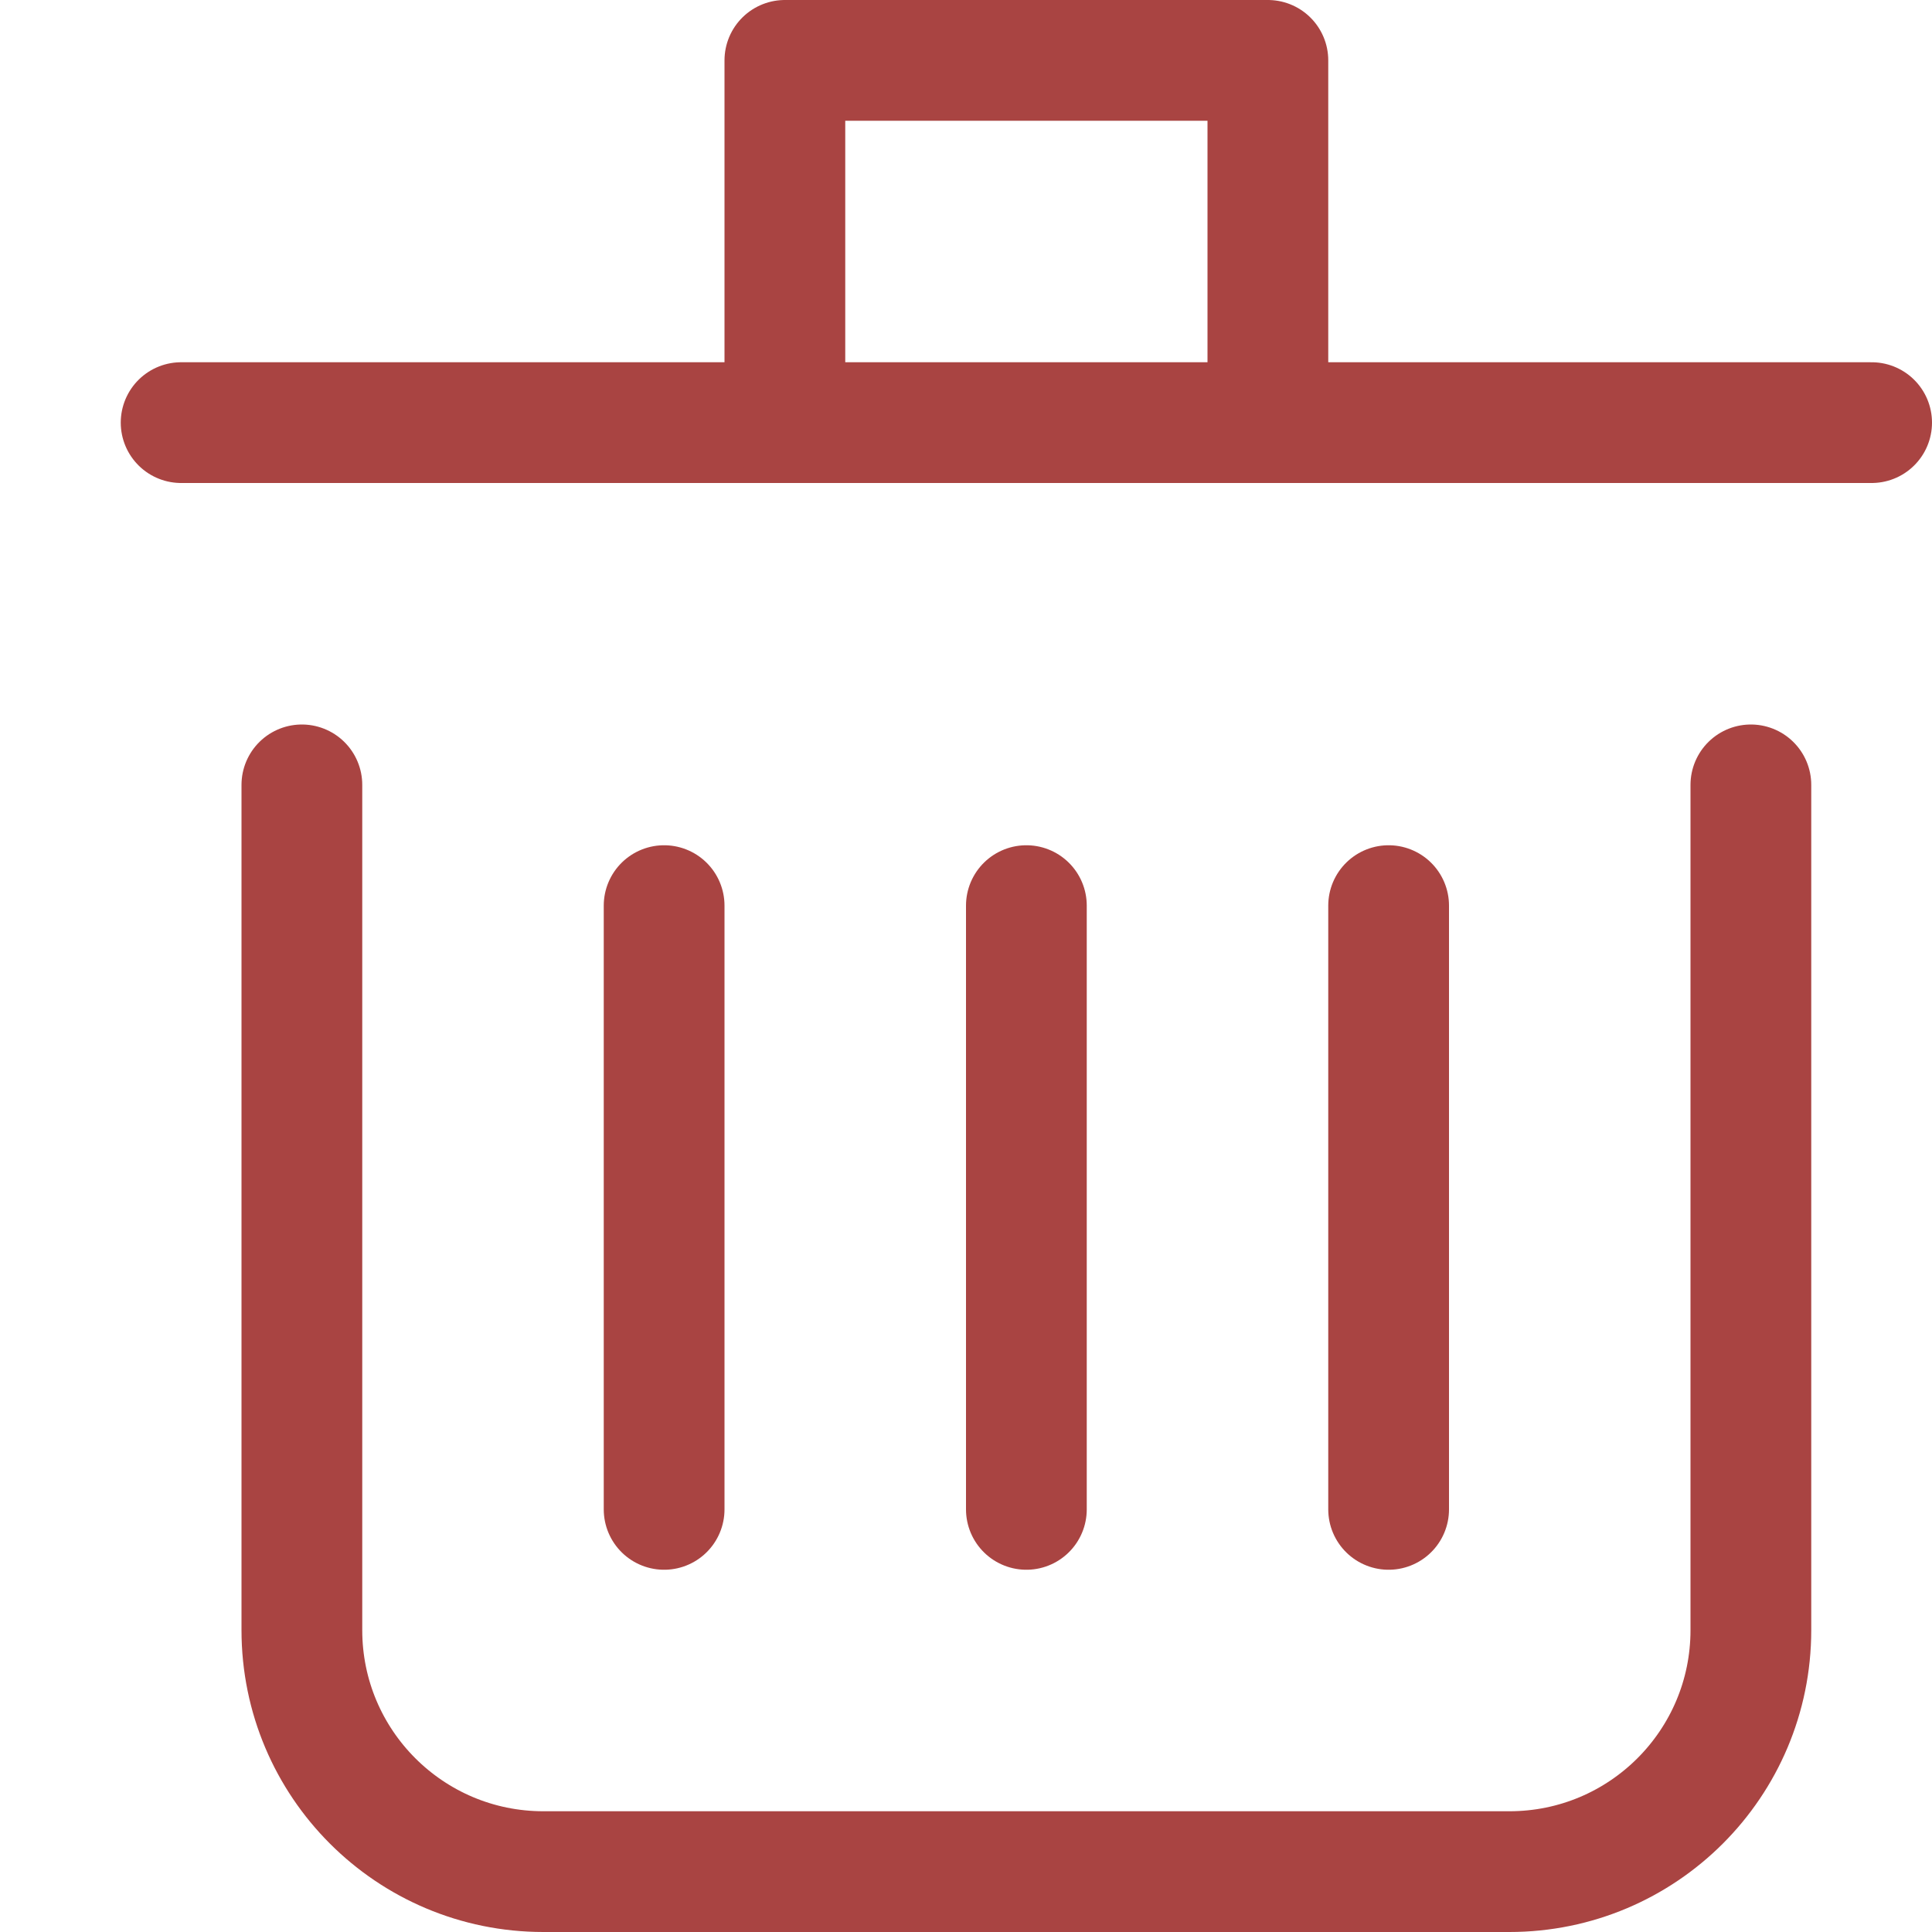
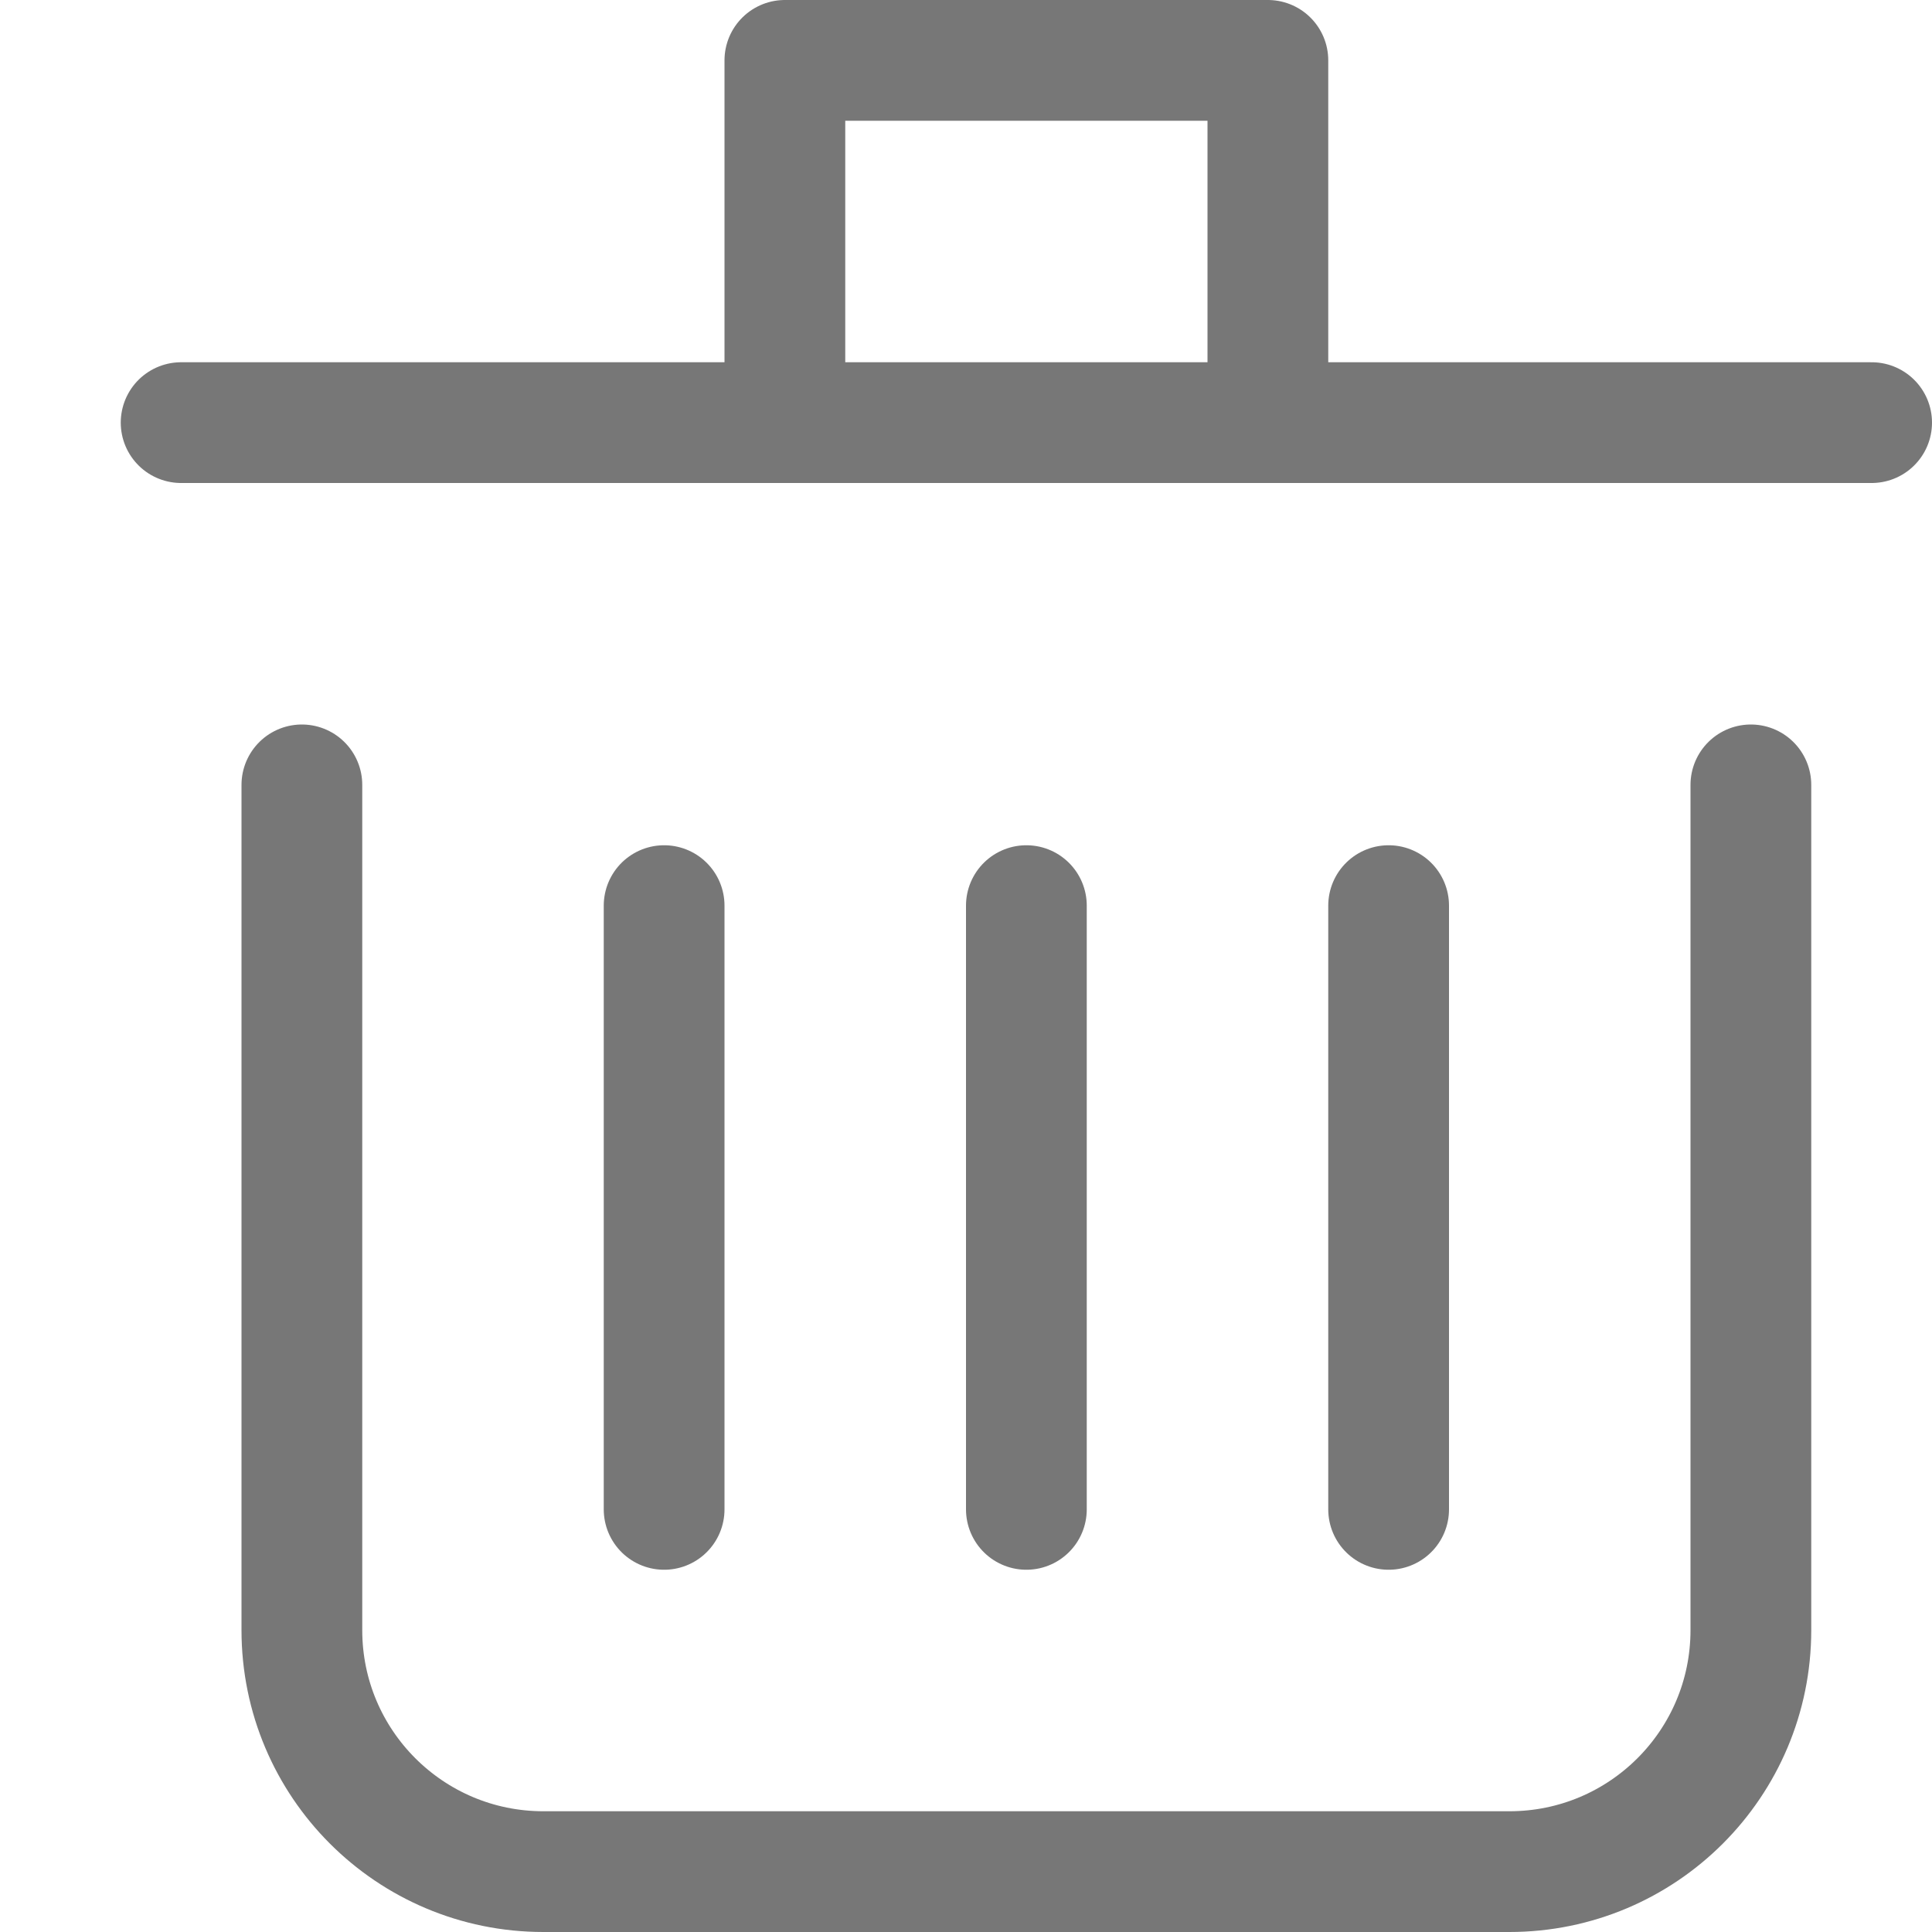
<svg xmlns="http://www.w3.org/2000/svg" x="0px" y="0px" width="16px" height="16px" viewBox="0 0 16 16">
  <g transform="translate(0, 0)">
-     <path fill="none" stroke="#a94442" stroke-linecap="round" stroke-linejoin="round" stroke-miterlimit="10" d="M2.5,6.5v7  c0,1.105,0.895,2,2,2h8c1.105,0,2-0.895,2-2v-7" />
-     <line data-color="color-2" fill="none" stroke="#a94442" stroke-linecap="round" stroke-linejoin="round" stroke-miterlimit="10" x1="1.5" y1="3.5" x2="15.5" y2="3.5" />
-     <polyline data-color="color-2" fill="none" stroke="#a94442" stroke-linecap="round" stroke-linejoin="round" stroke-miterlimit="10" points="  6.5,3.5 6.5,0.5 10.5,0.5 10.5,3.5 " />
-     <line fill="none" stroke="#a94442" stroke-linecap="round" stroke-linejoin="round" stroke-miterlimit="10" x1="8.5" y1="7.5" x2="8.5" y2="12.5" />
-     <line fill="none" stroke="#a94442" stroke-linecap="round" stroke-linejoin="round" stroke-miterlimit="10" x1="11.5" y1="7.5" x2="11.5" y2="12.5" />
-     <line fill="none" stroke="#a94442" stroke-linecap="round" stroke-linejoin="round" stroke-miterlimit="10" x1="5.5" y1="7.5" x2="5.5" y2="12.5" />
+     <path fill="none" stroke="#777777" stroke-linecap="round" stroke-linejoin="round" stroke-miterlimit="10" d="M2.5,6.5v7  c0,1.105,0.895,2,2,2h8c1.105,0,2-0.895,2-2v-7" />
+     <line data-color="color-2" fill="none" stroke="#777777" stroke-linecap="round" stroke-linejoin="round" stroke-miterlimit="10" x1="1.5" y1="3.5" x2="15.5" y2="3.5" />
+     <polyline data-color="color-2" fill="none" stroke="#777777" stroke-linecap="round" stroke-linejoin="round" stroke-miterlimit="10" points="  6.5,3.5 6.5,0.5 10.5,0.5 10.5,3.5 " />
+     <line fill="none" stroke="#777777" stroke-linecap="round" stroke-linejoin="round" stroke-miterlimit="10" x1="8.5" y1="7.5" x2="8.5" y2="12.5" />
+     <line fill="none" stroke="#777777" stroke-linecap="round" stroke-linejoin="round" stroke-miterlimit="10" x1="11.5" y1="7.5" x2="11.5" y2="12.5" />
+     <line fill="none" stroke="#777777" stroke-linecap="round" stroke-linejoin="round" stroke-miterlimit="10" x1="5.5" y1="7.5" x2="5.5" y2="12.5" />
  </g>
</svg>
